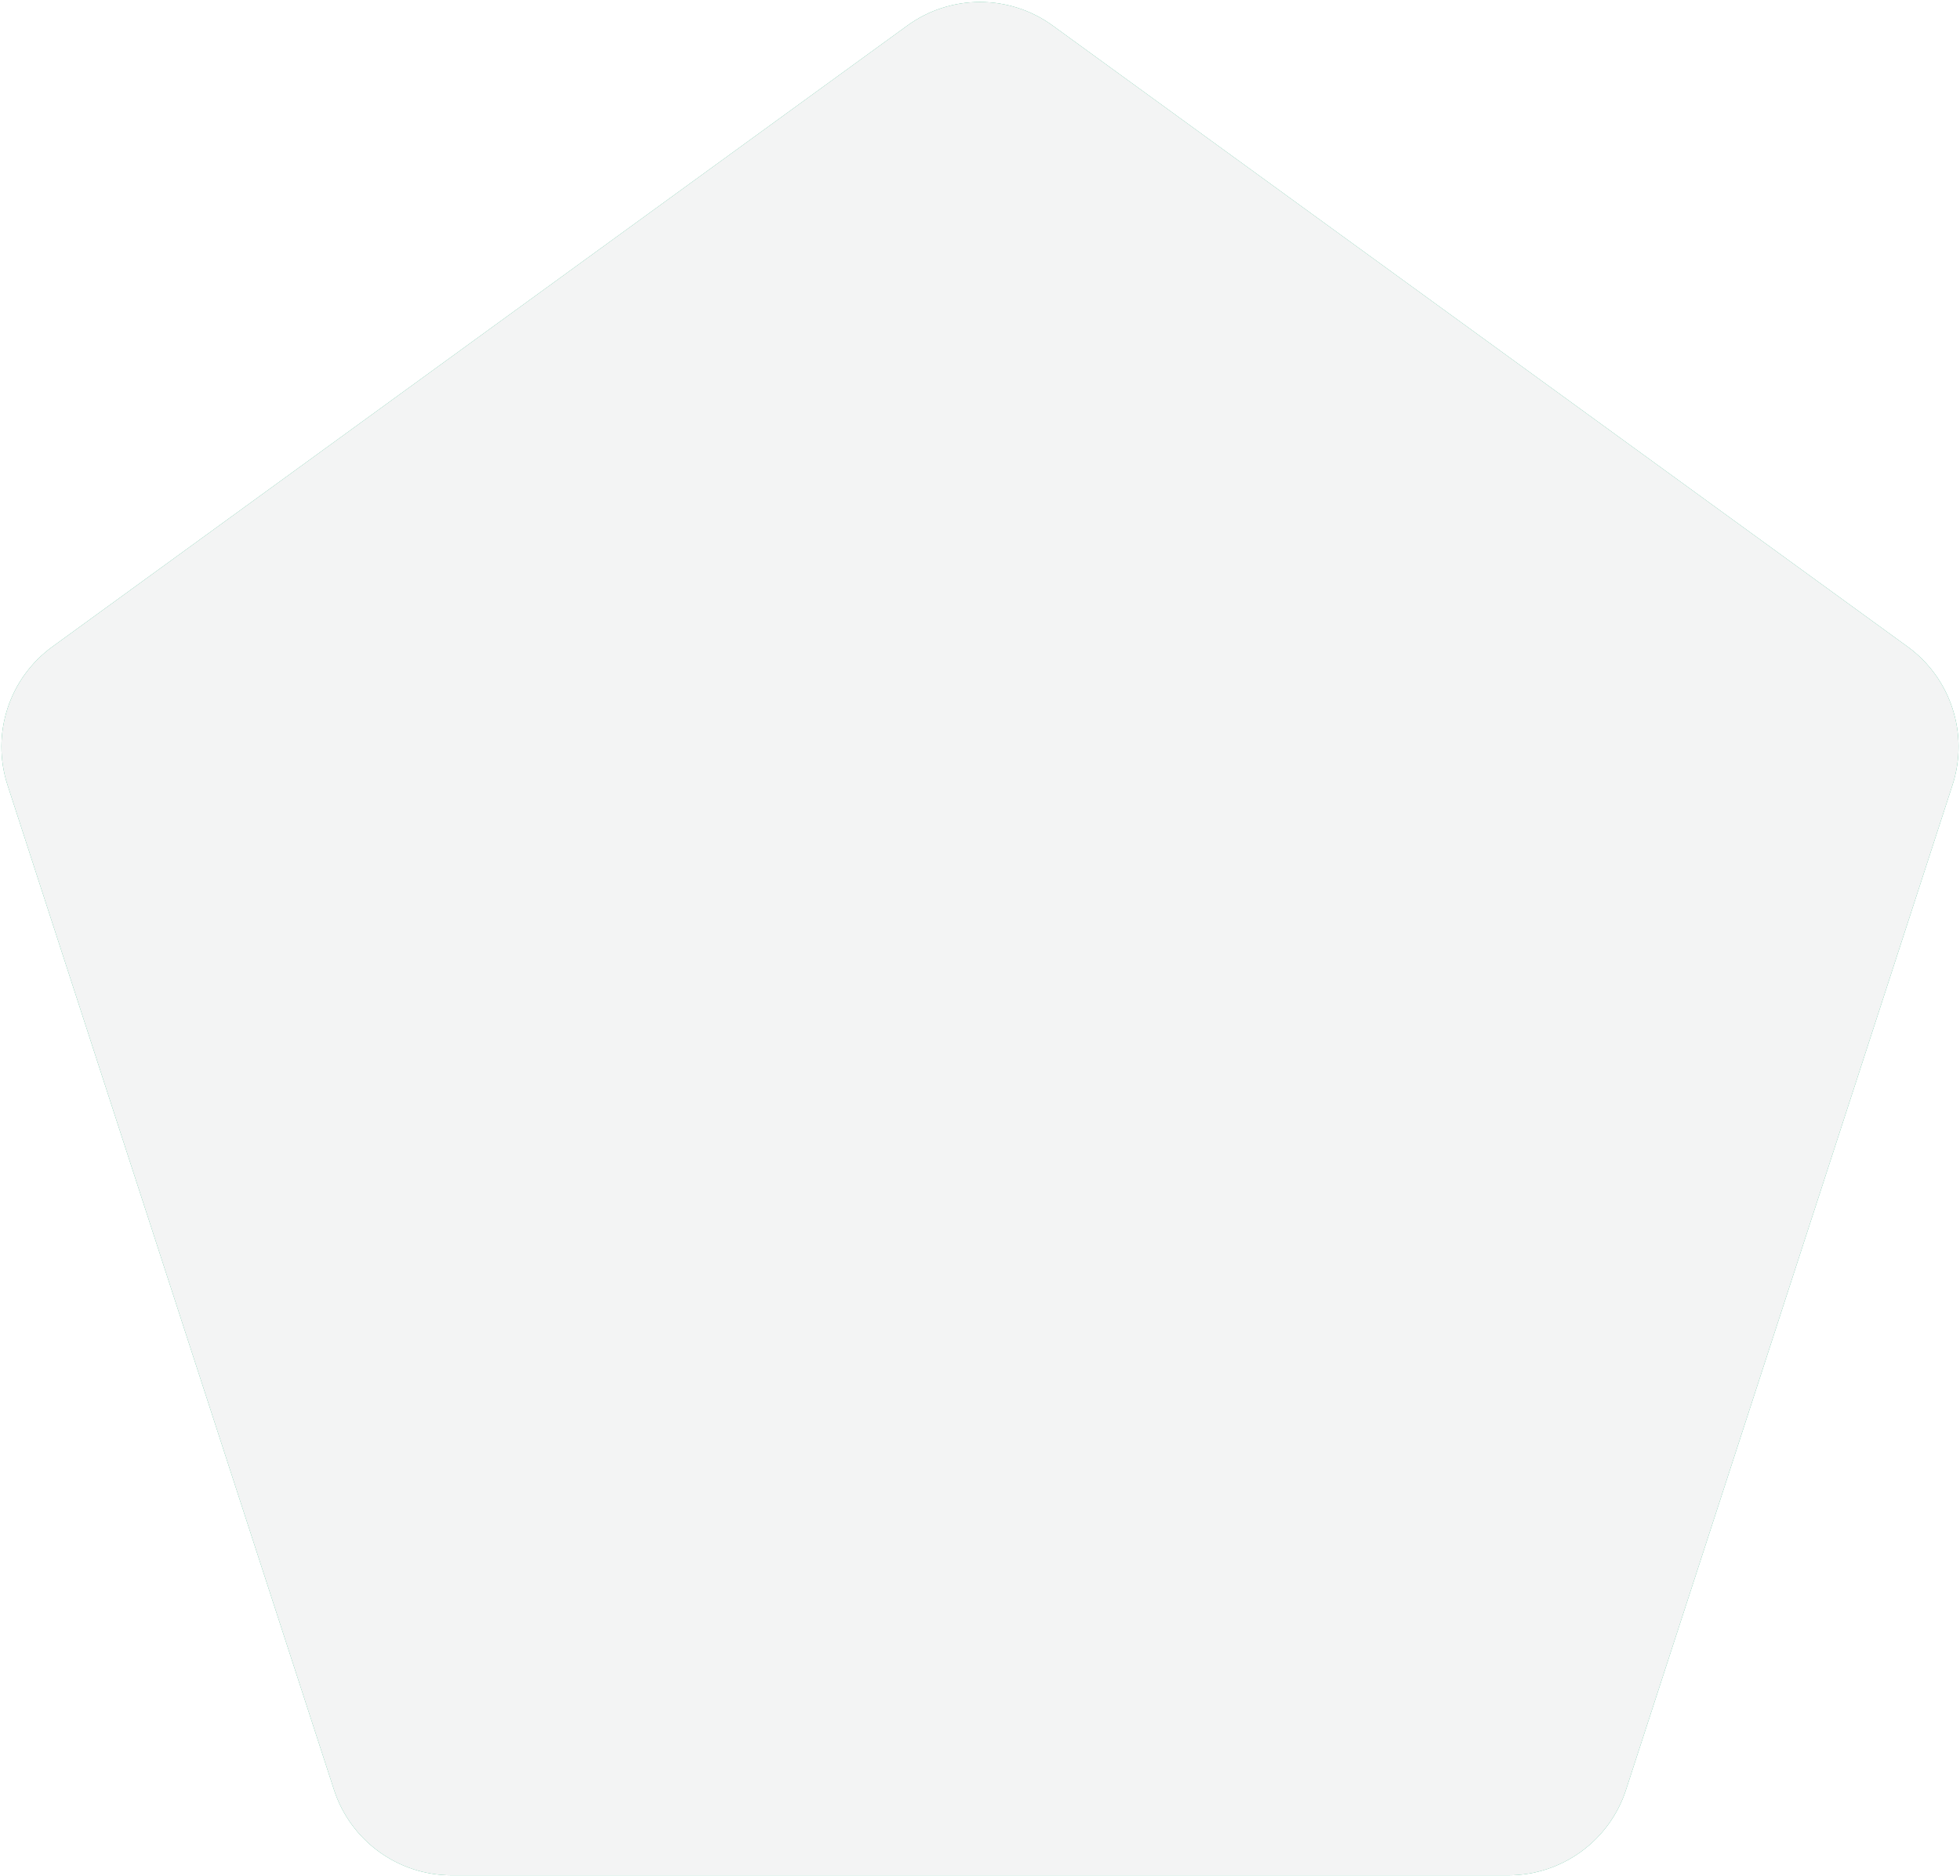
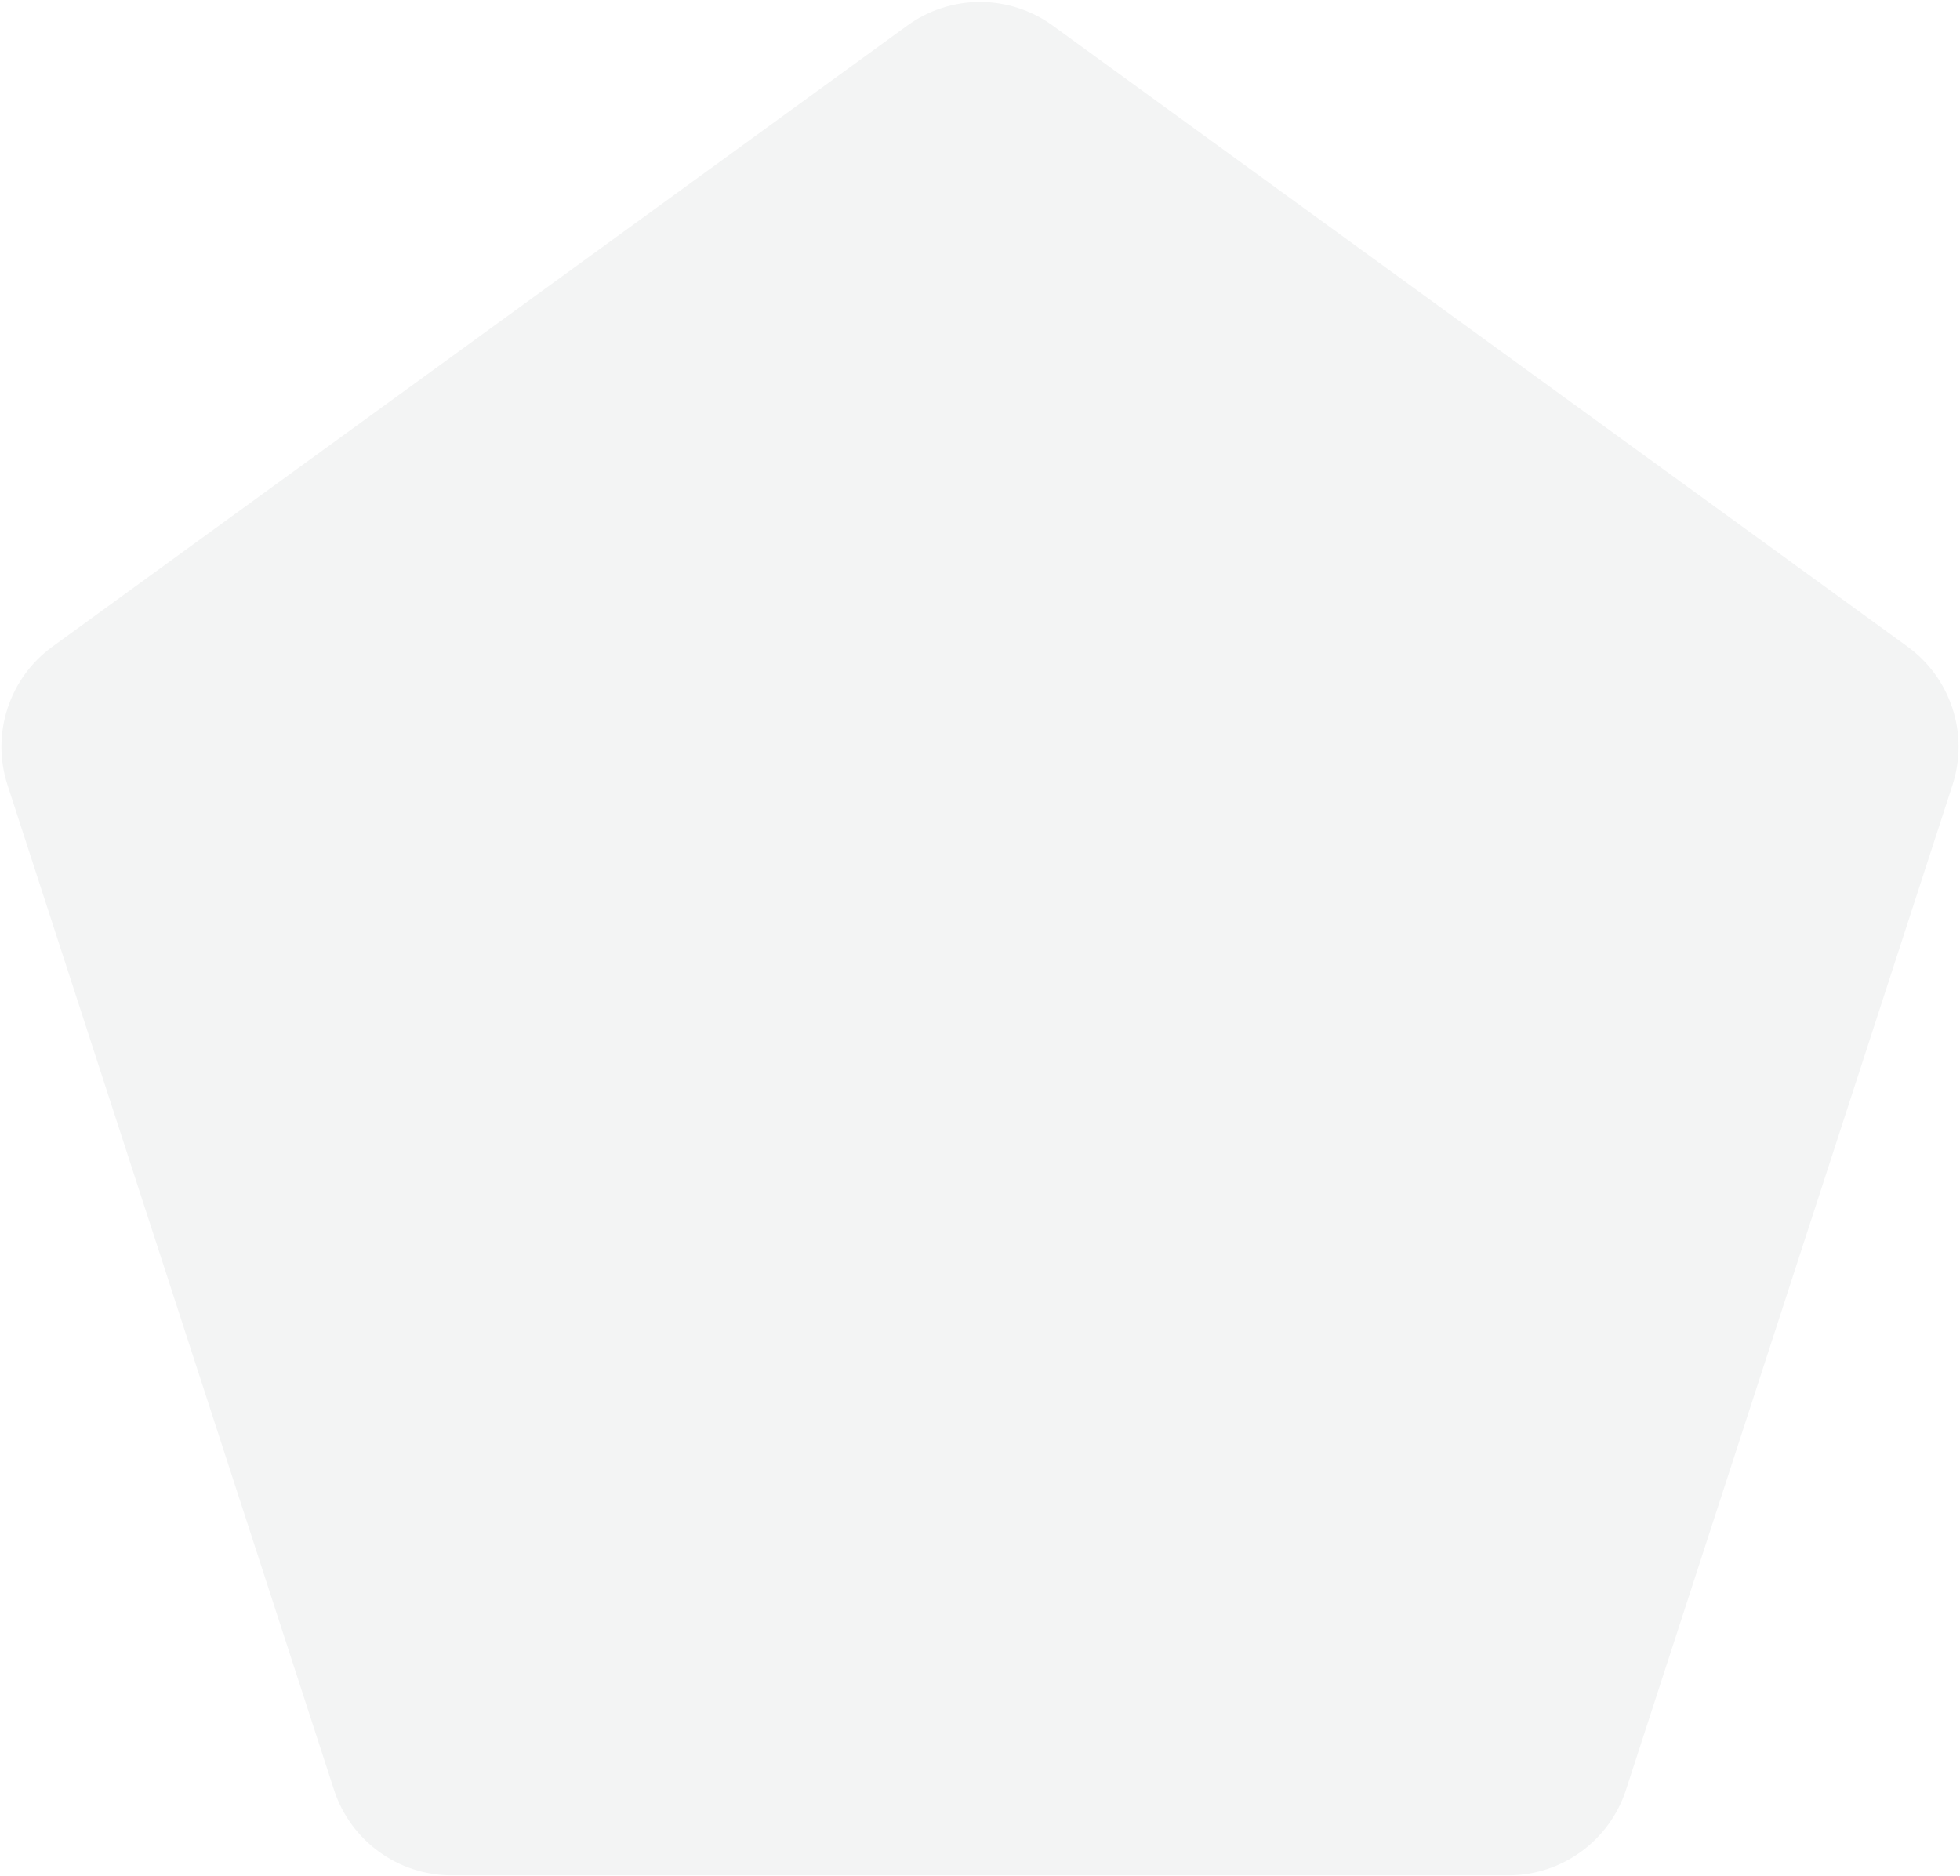
<svg xmlns="http://www.w3.org/2000/svg" width="792" height="758" viewBox="0 0 792 758" fill="none">
-   <path d="M366.611 10.353C384.135 -2.38 407.865 -2.38 425.389 10.353L770.81 261.315C788.334 274.047 795.667 296.616 788.973 317.217L657.034 723.283C650.341 743.884 631.143 757.832 609.482 757.832H182.518C160.857 757.832 141.659 743.884 134.966 723.283L3.027 317.217C-3.667 296.616 3.666 274.047 21.19 261.315L366.611 10.353Z" fill="#30B483" />
  <path d="M366.611 10.353C384.135 -2.38 407.865 -2.38 425.389 10.353L770.81 261.315C788.334 274.047 795.667 296.616 788.973 317.217L657.034 723.283C650.341 743.884 631.143 757.832 609.482 757.832H182.518C160.857 757.832 141.659 743.884 134.966 723.283L3.027 317.217C-3.667 296.616 3.666 274.047 21.19 261.315L366.611 10.353Z" fill="#F3F4F4" />
</svg>
